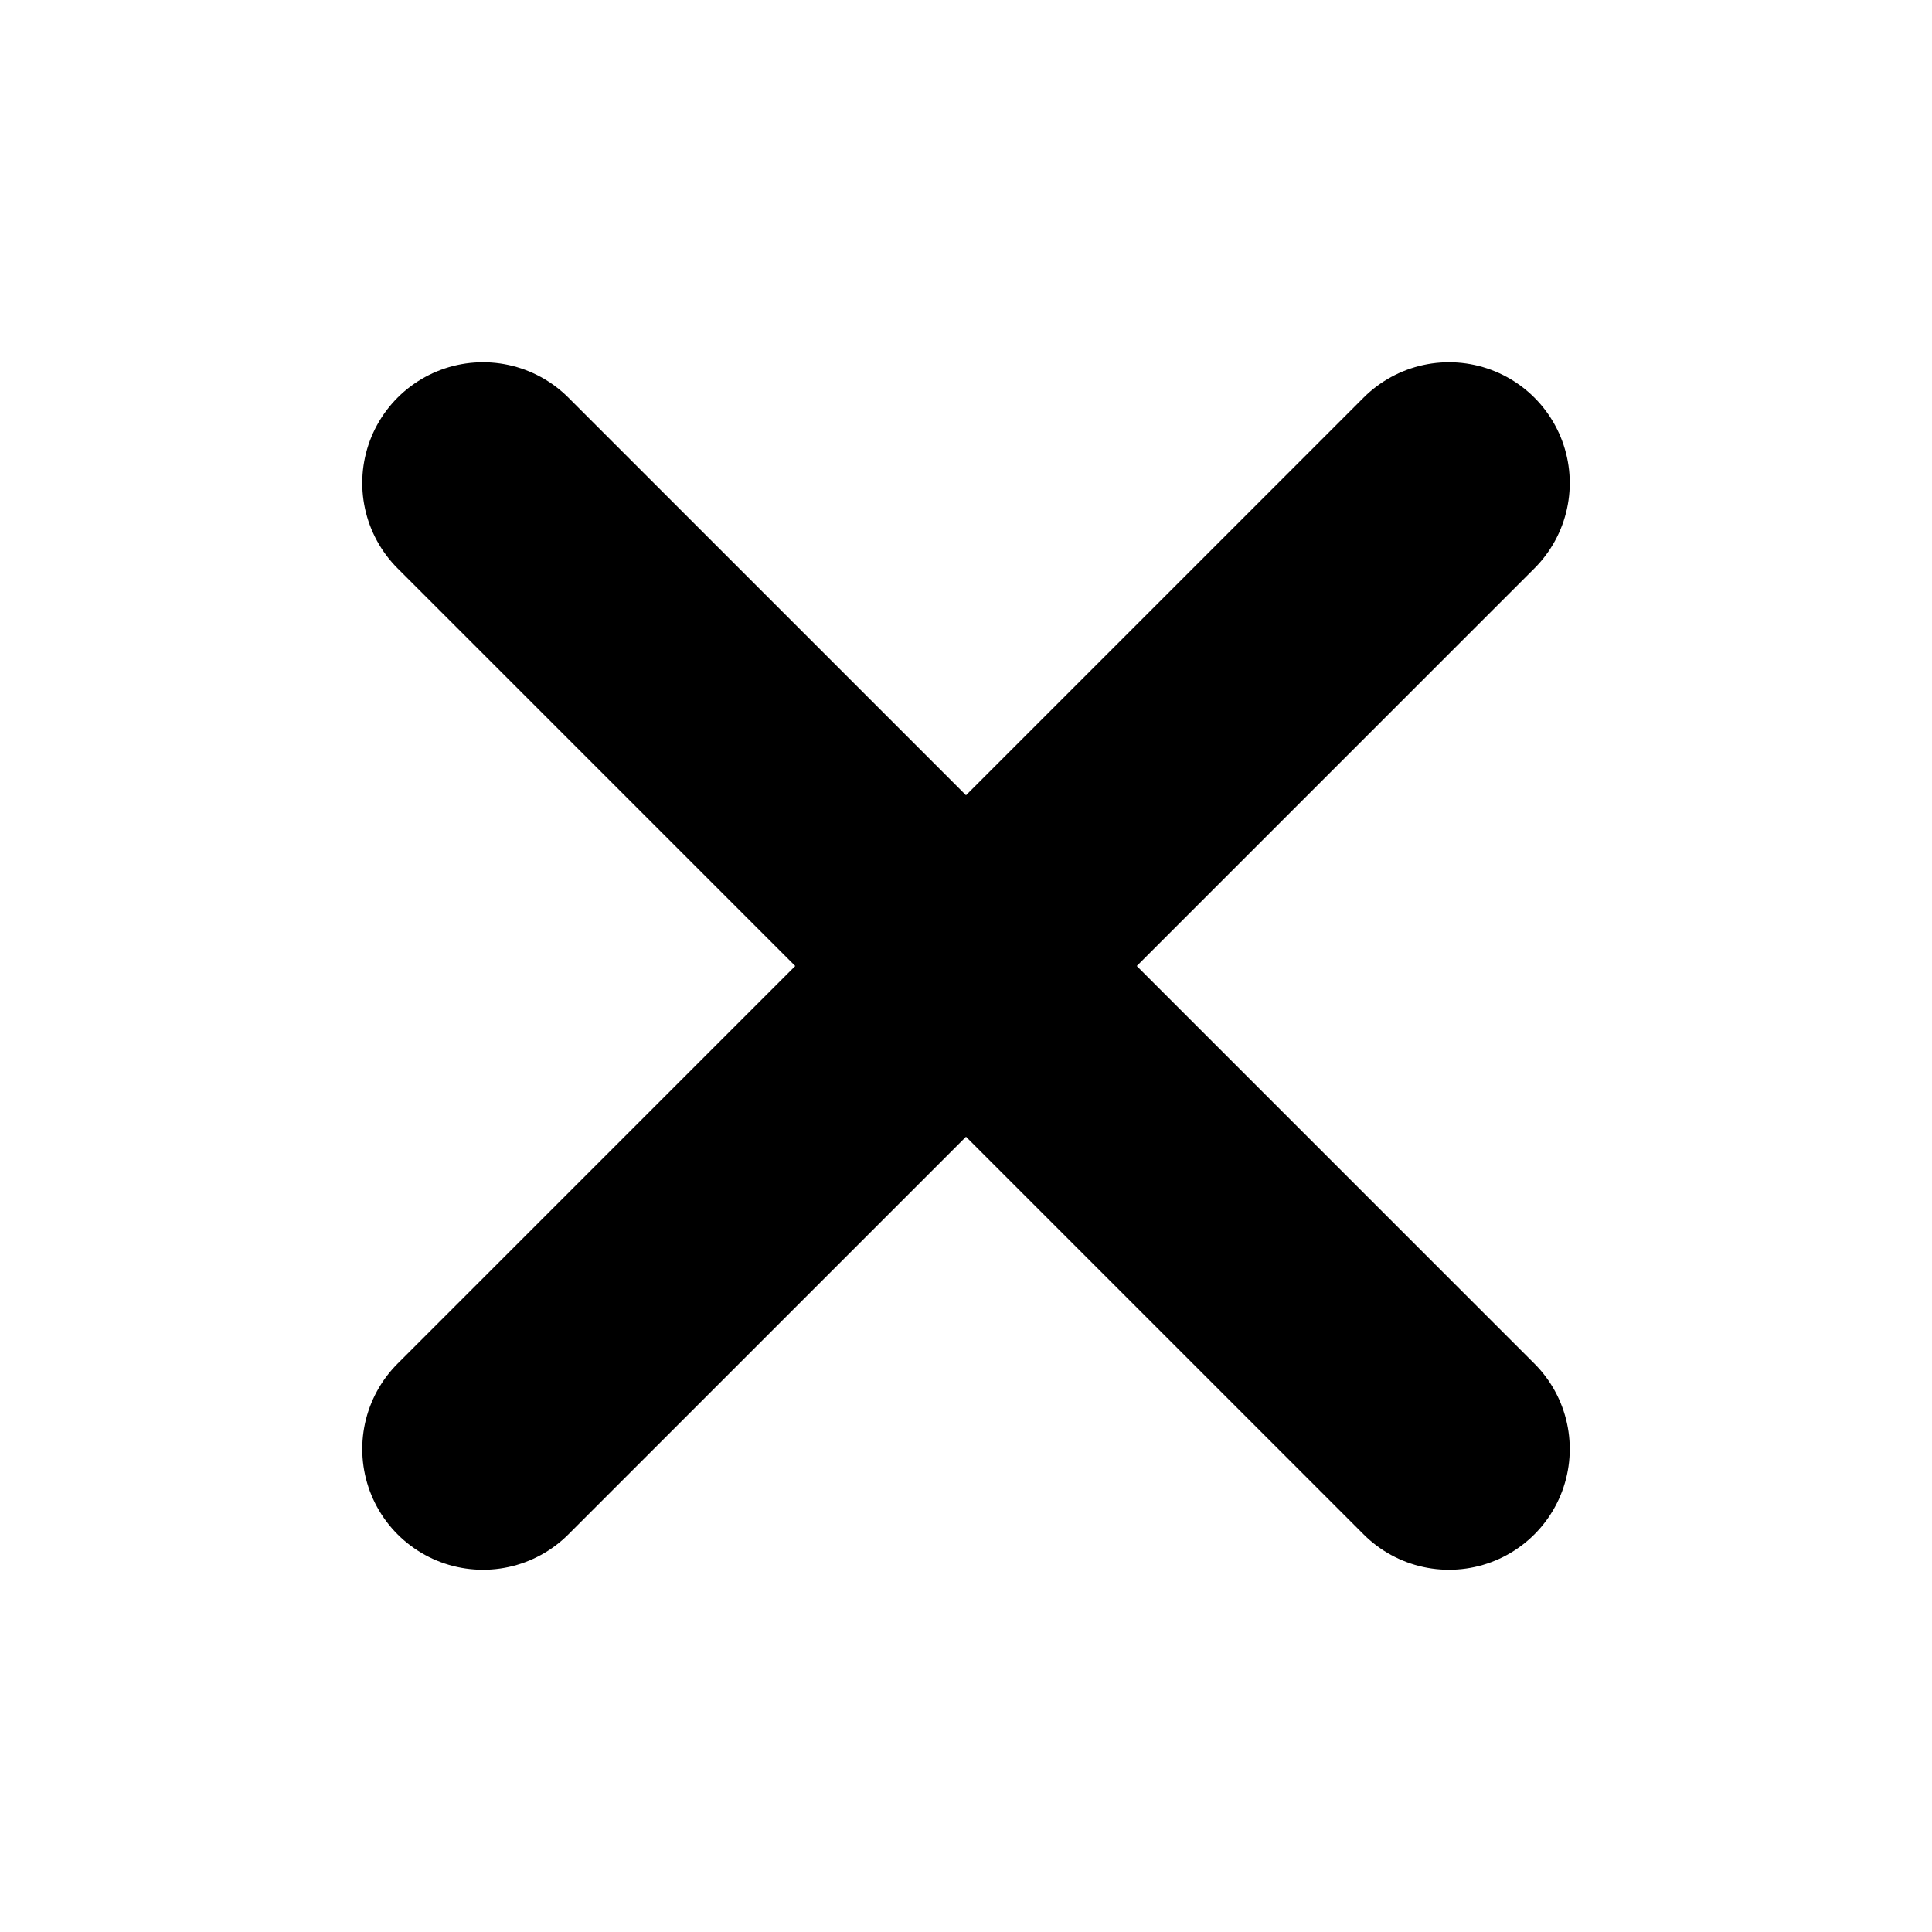
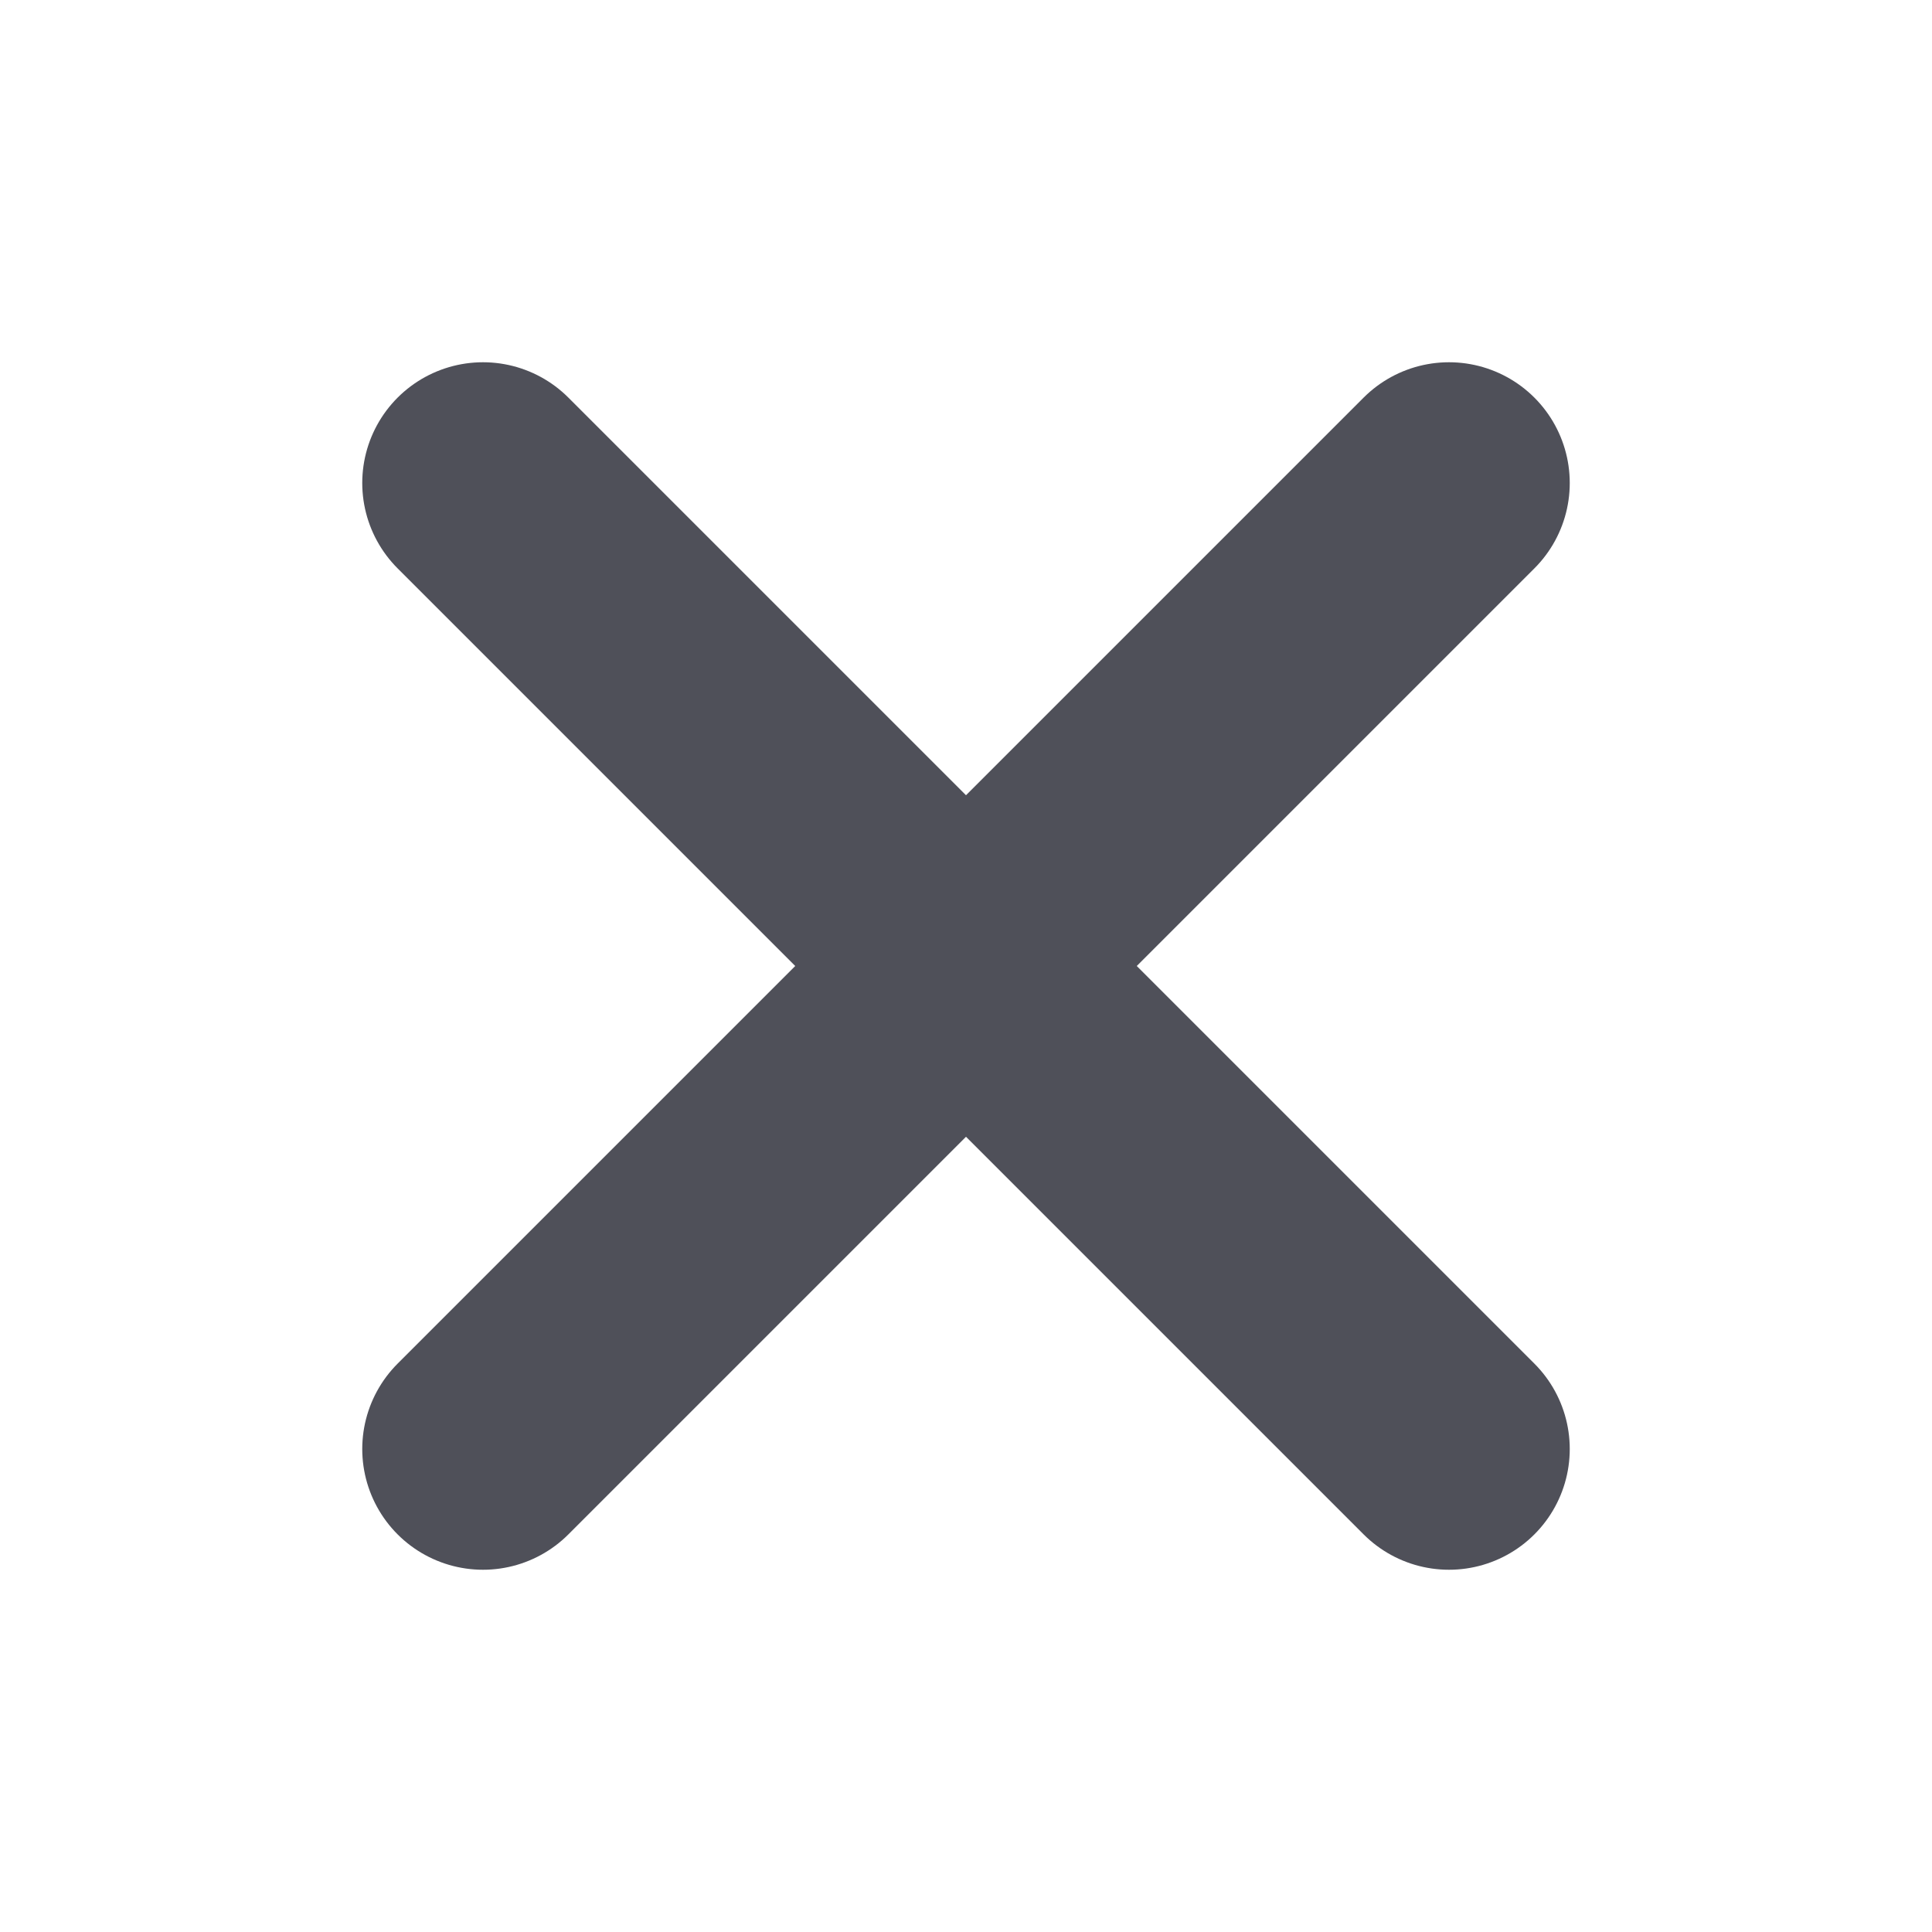
<svg xmlns="http://www.w3.org/2000/svg" width="12" height="12" viewBox="0 0 12 12" fill="none">
-   <path d="M9 3L3 9M3 3L9 9" stroke="currentColor" stroke-width="1.5" stroke-linecap="round" stroke-linejoin="round" />
+   <path d="M9 3L3 9M3 3L9 9" stroke="#4F5059" stroke-width="1.5" stroke-linecap="round" stroke-linejoin="round" />
</svg>
